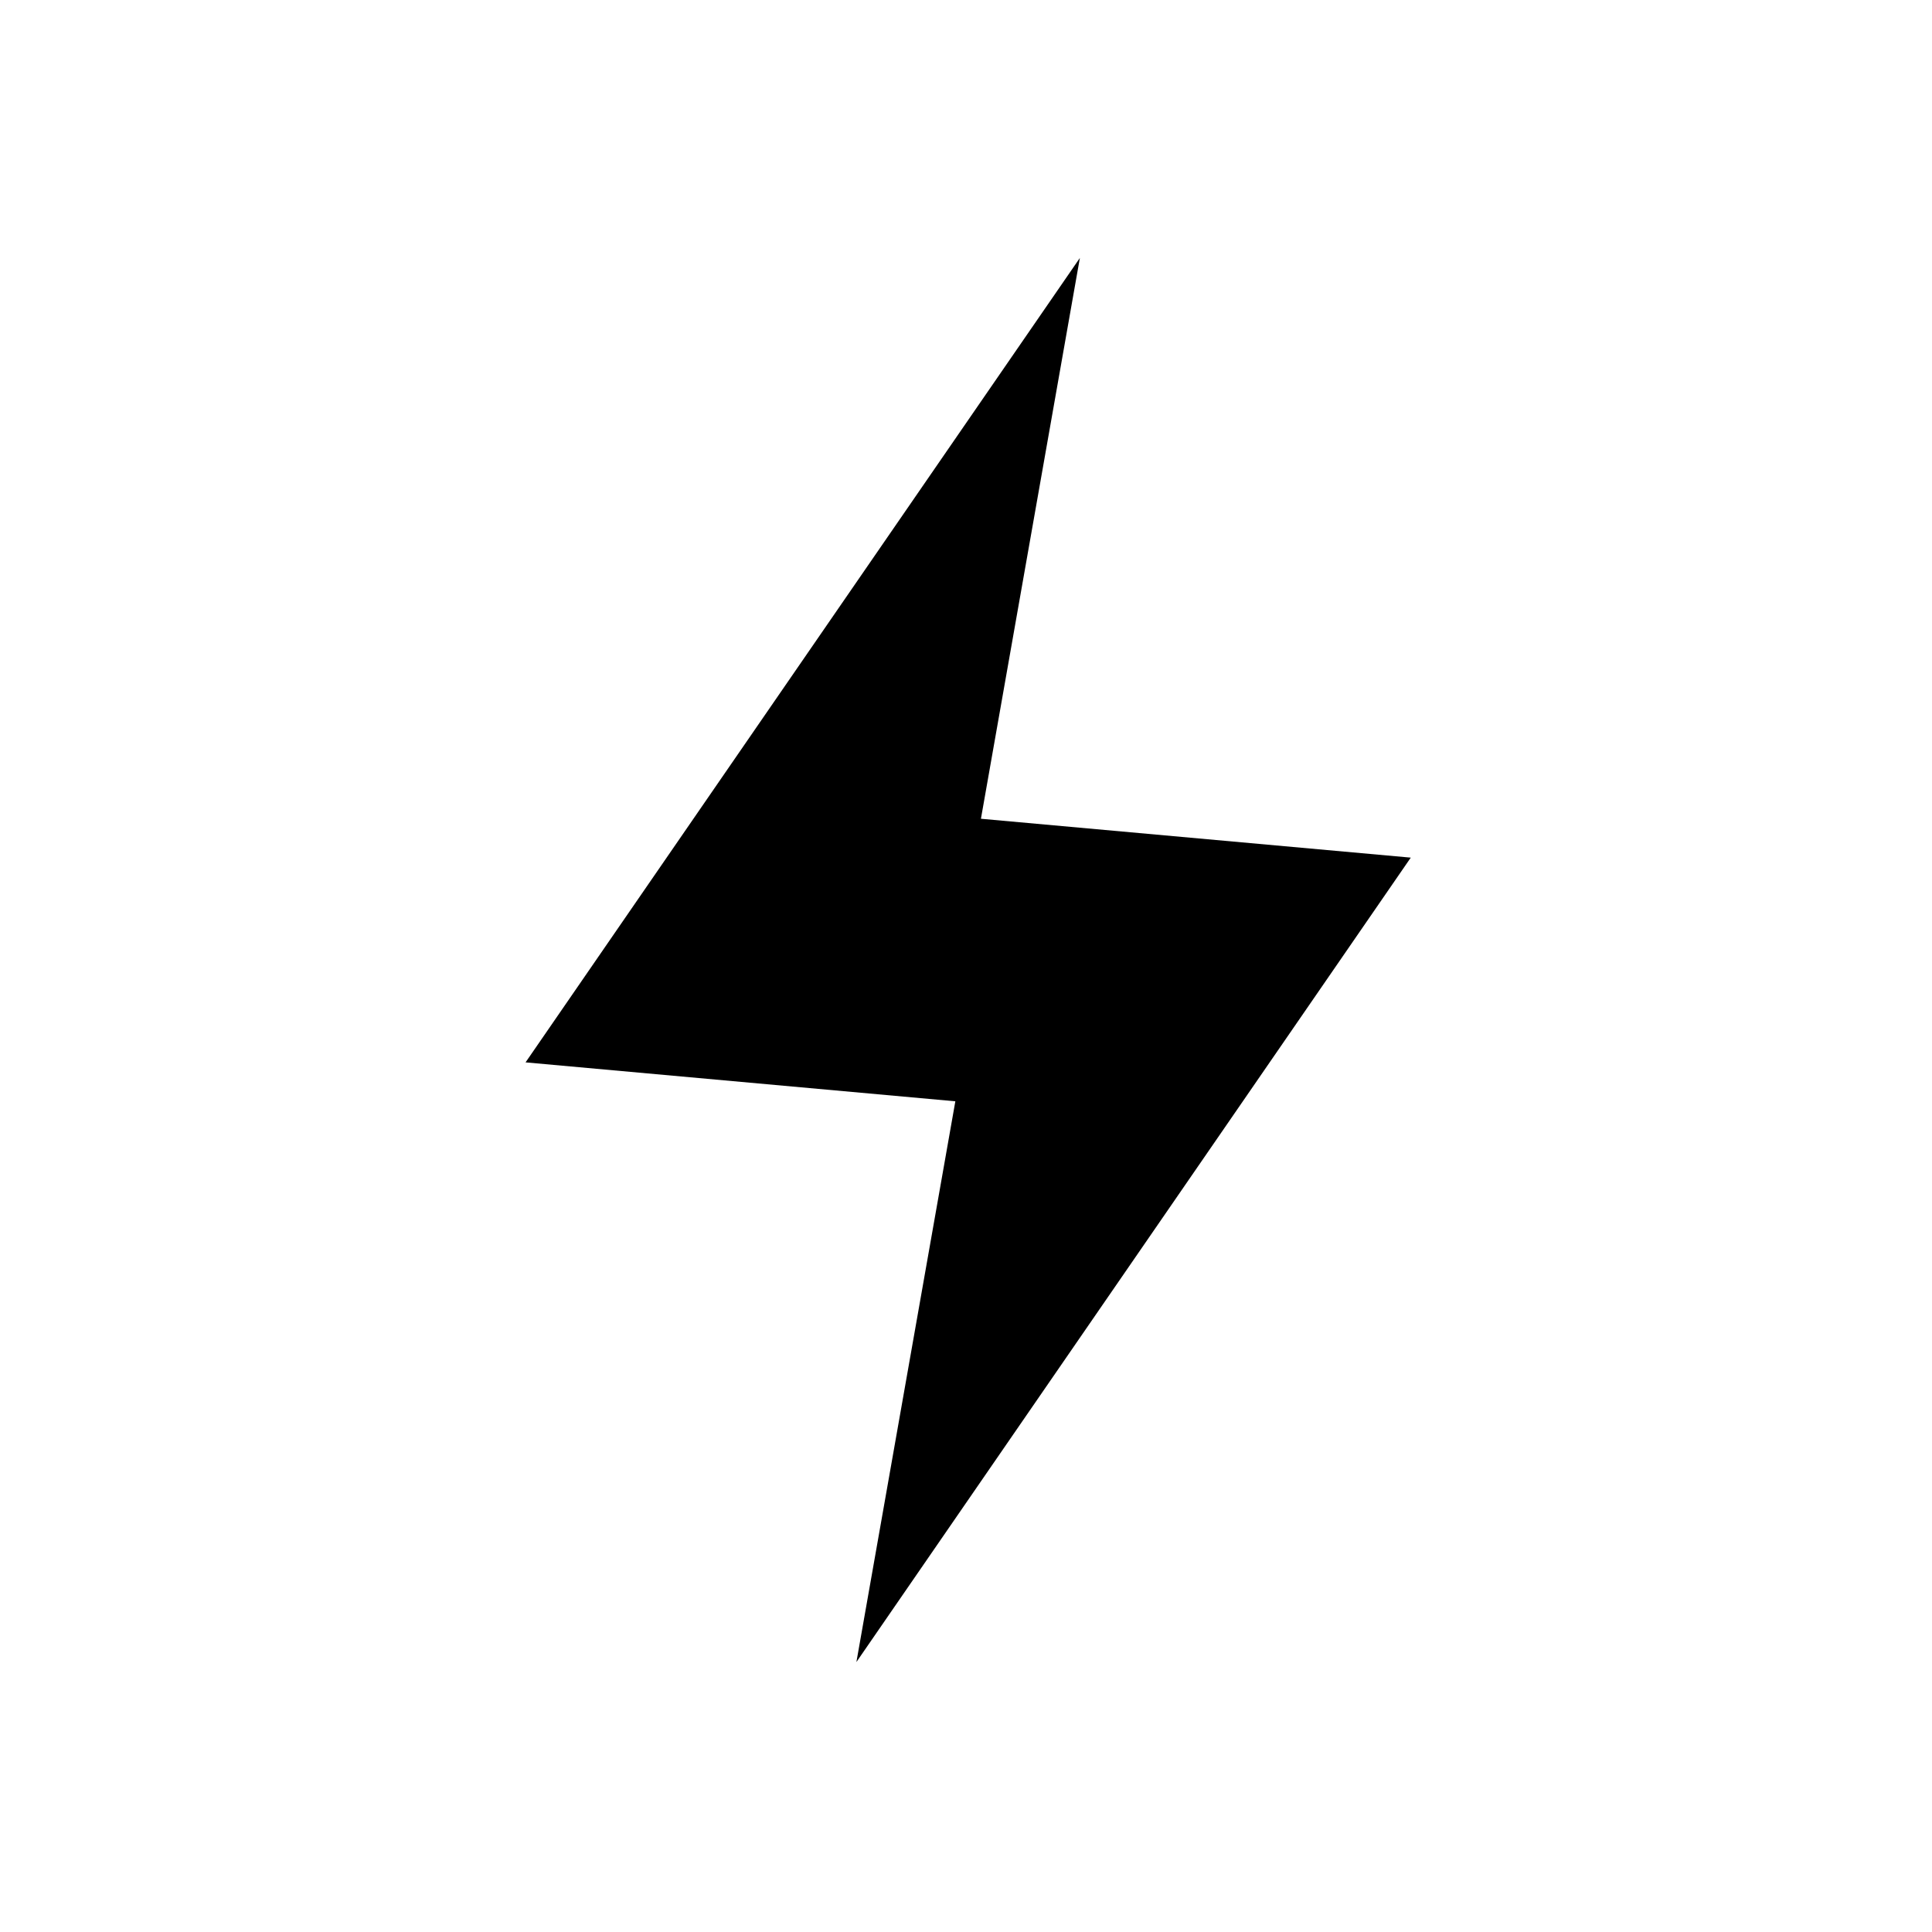
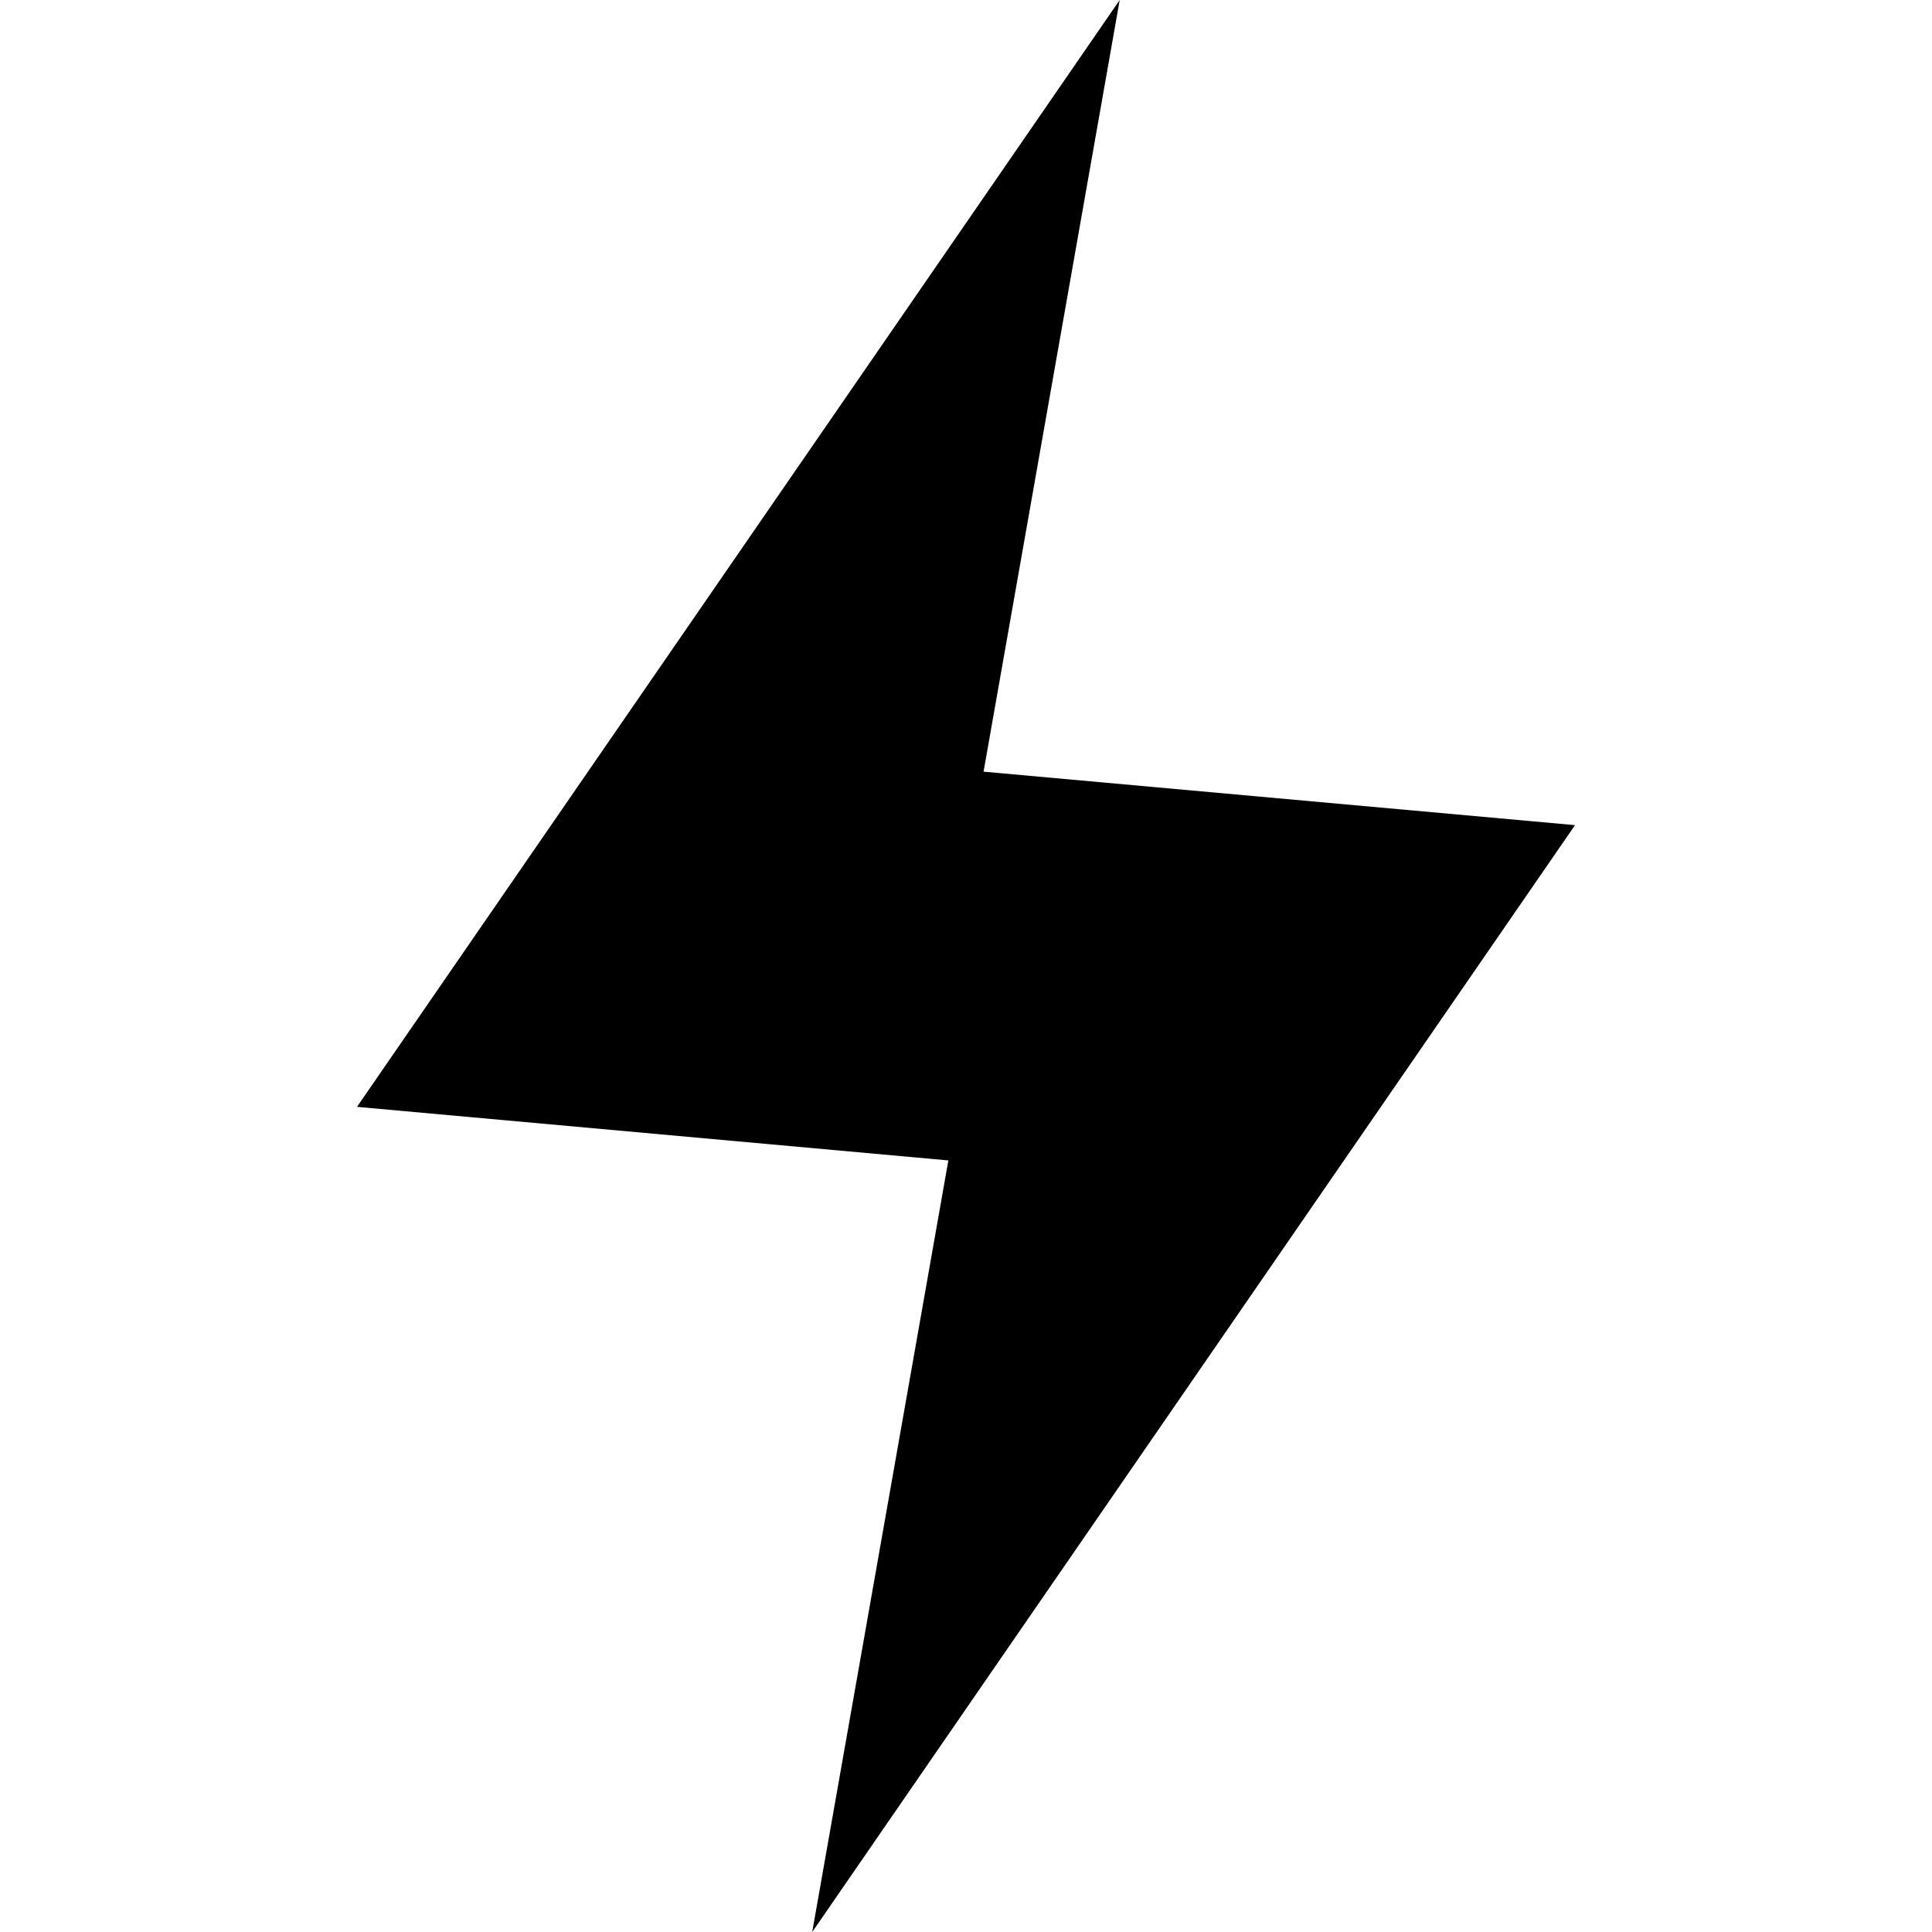
<svg xmlns="http://www.w3.org/2000/svg" viewBox="0 0 24 24">
-   <g transform="translate(0,0) scale(0.727273)">
+   <g transform="translate(-4.5487,-4.4091) scale(1.000709)">
    <path fill="#000000" d="m18.445 4.406-9.468 13.74 7.341.665-1.69 9.578 9.469-13.74-7.342-.664 1.69-9.579Z" />
  </g>
</svg>
